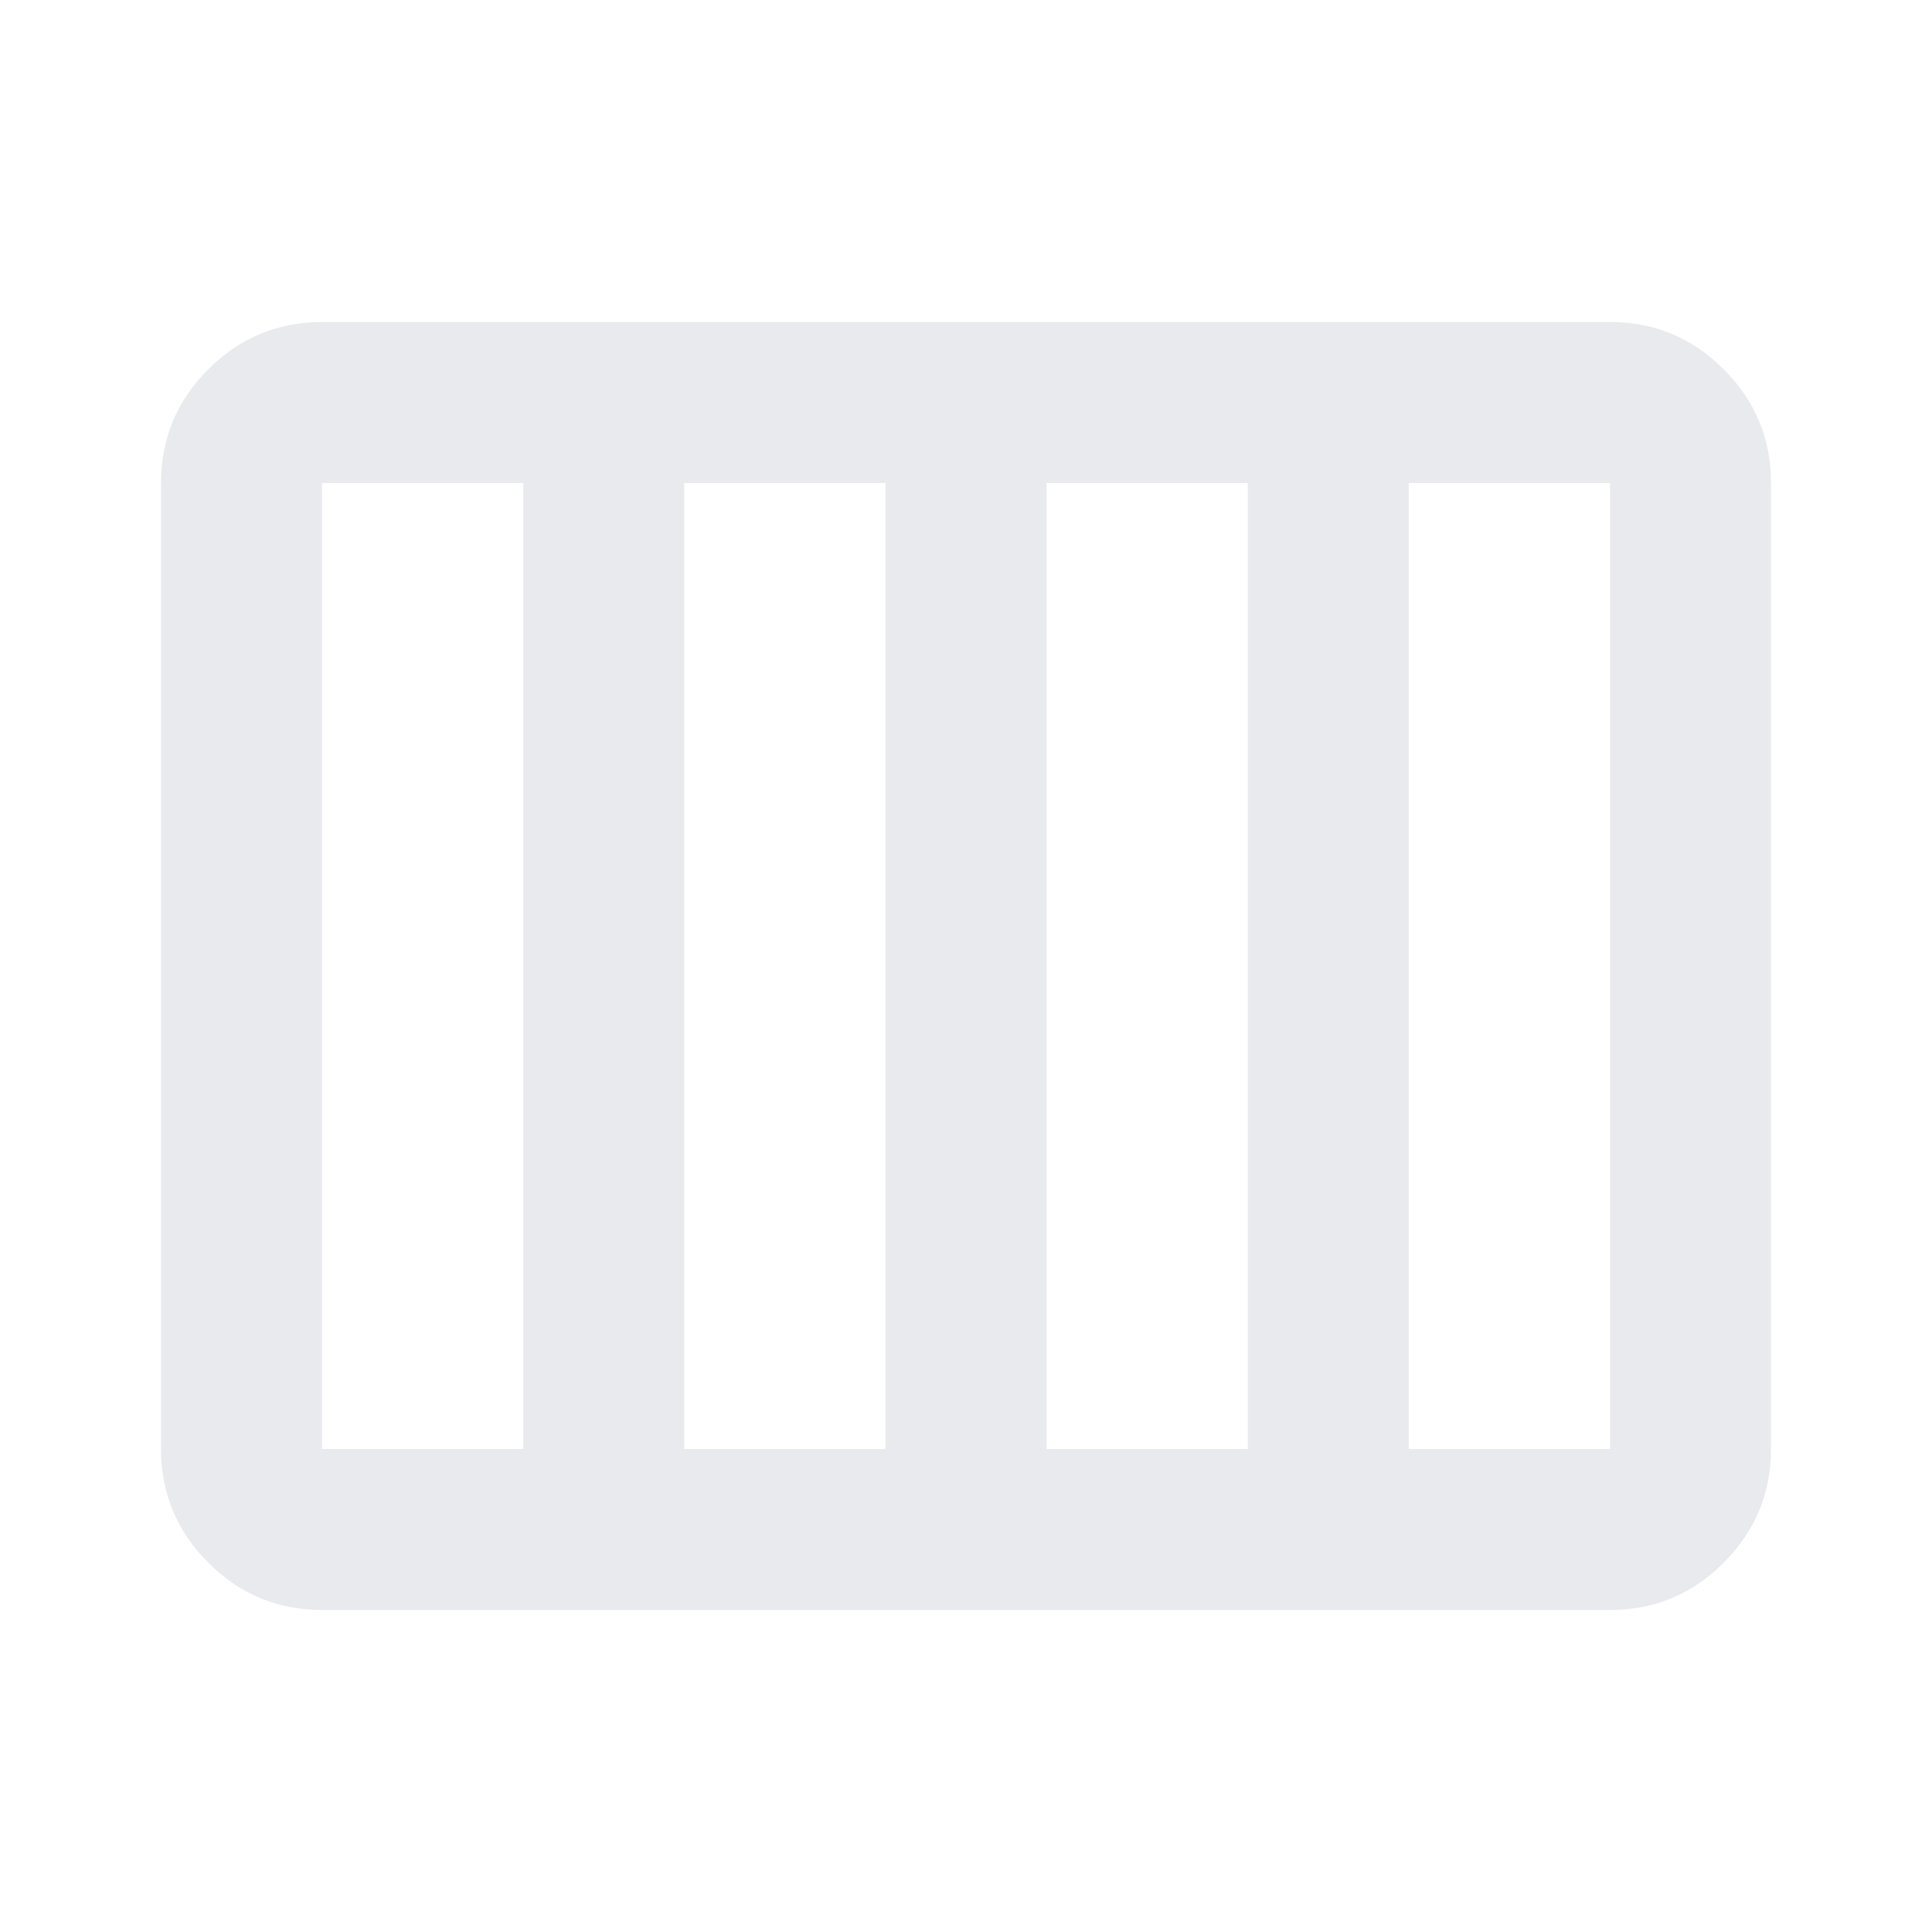
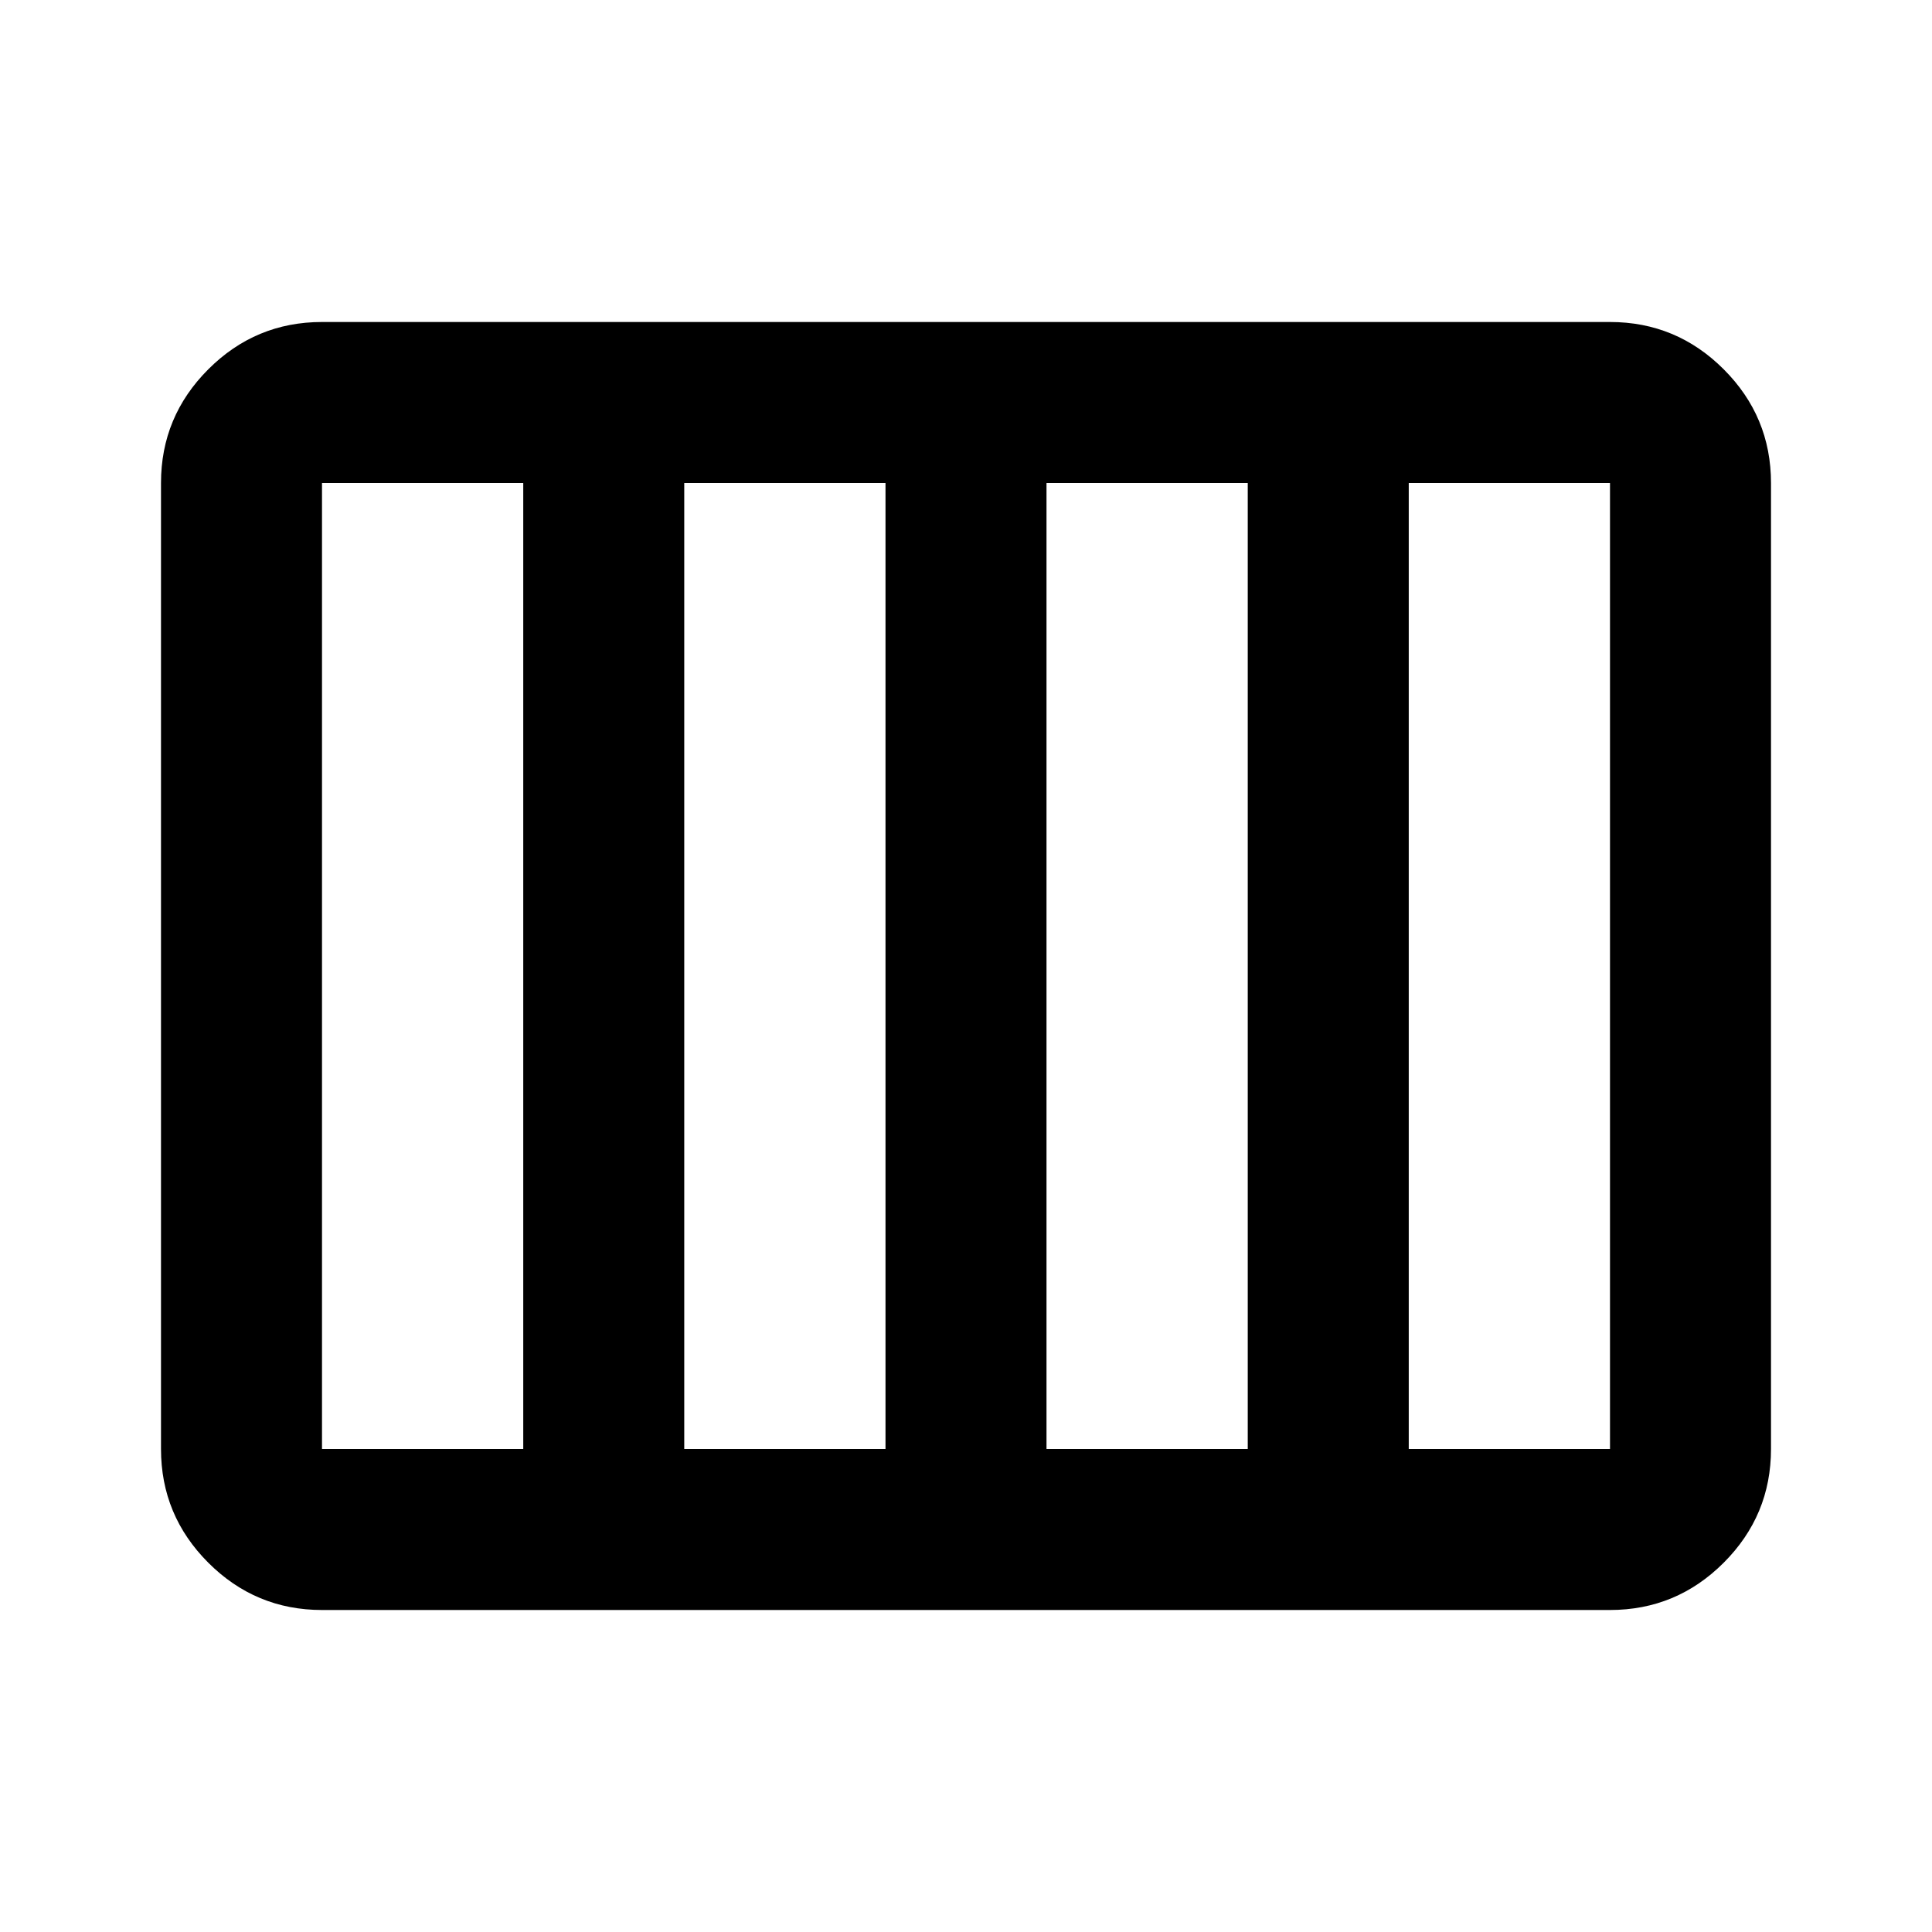
- <svg xmlns="http://www.w3.org/2000/svg" height="24px" viewBox="0 -960 960 960" width="24px" fill="#e8eaed">
+ <svg xmlns="http://www.w3.org/2000/svg" height="24px" viewBox="0 -960 960 960" width="24px" fill="#000">
  <path d="M160-160q-33 0-56.5-23.5T80-240v-480q0-33 23.5-56.5T160-800h640q33 0 56.5 23.5T880-720v480q0 33-23.5 56.5T800-160H160Zm360-80h100v-480H520v480Zm-180 0h100v-480H340v480Zm-180 0h100v-480H160v480Zm540 0h100v-480H700v480Z" />
</svg>
